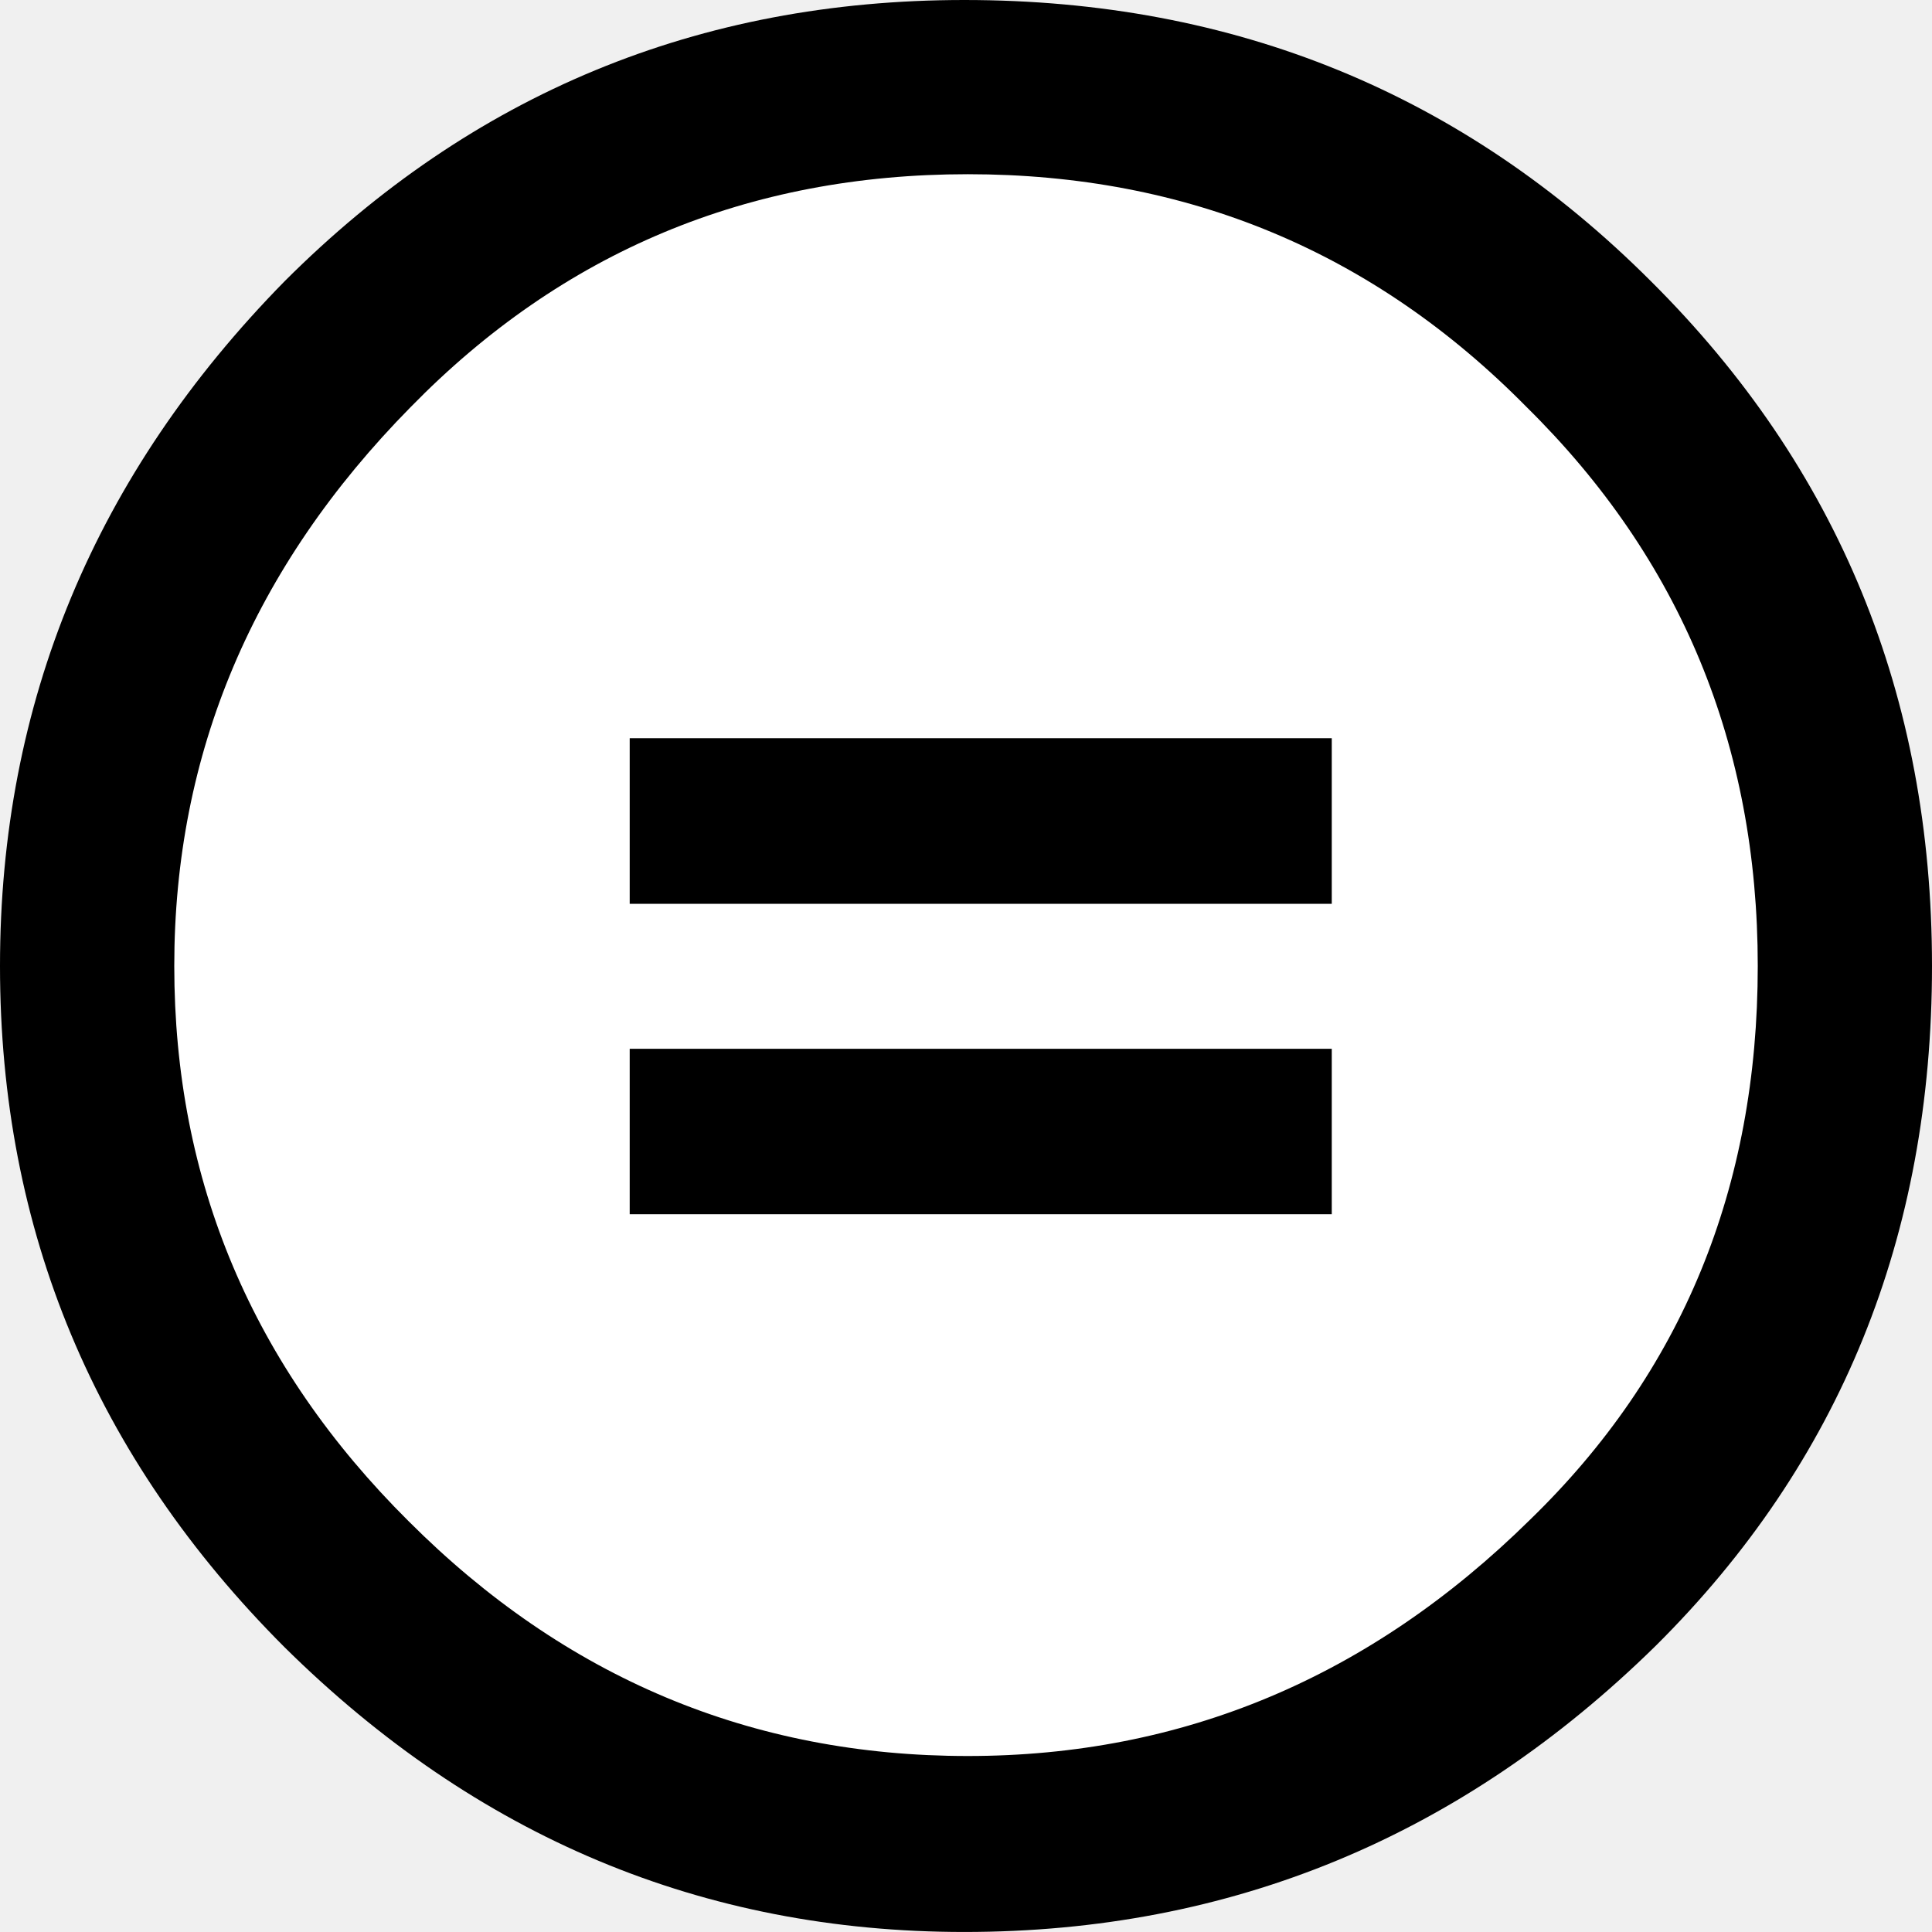
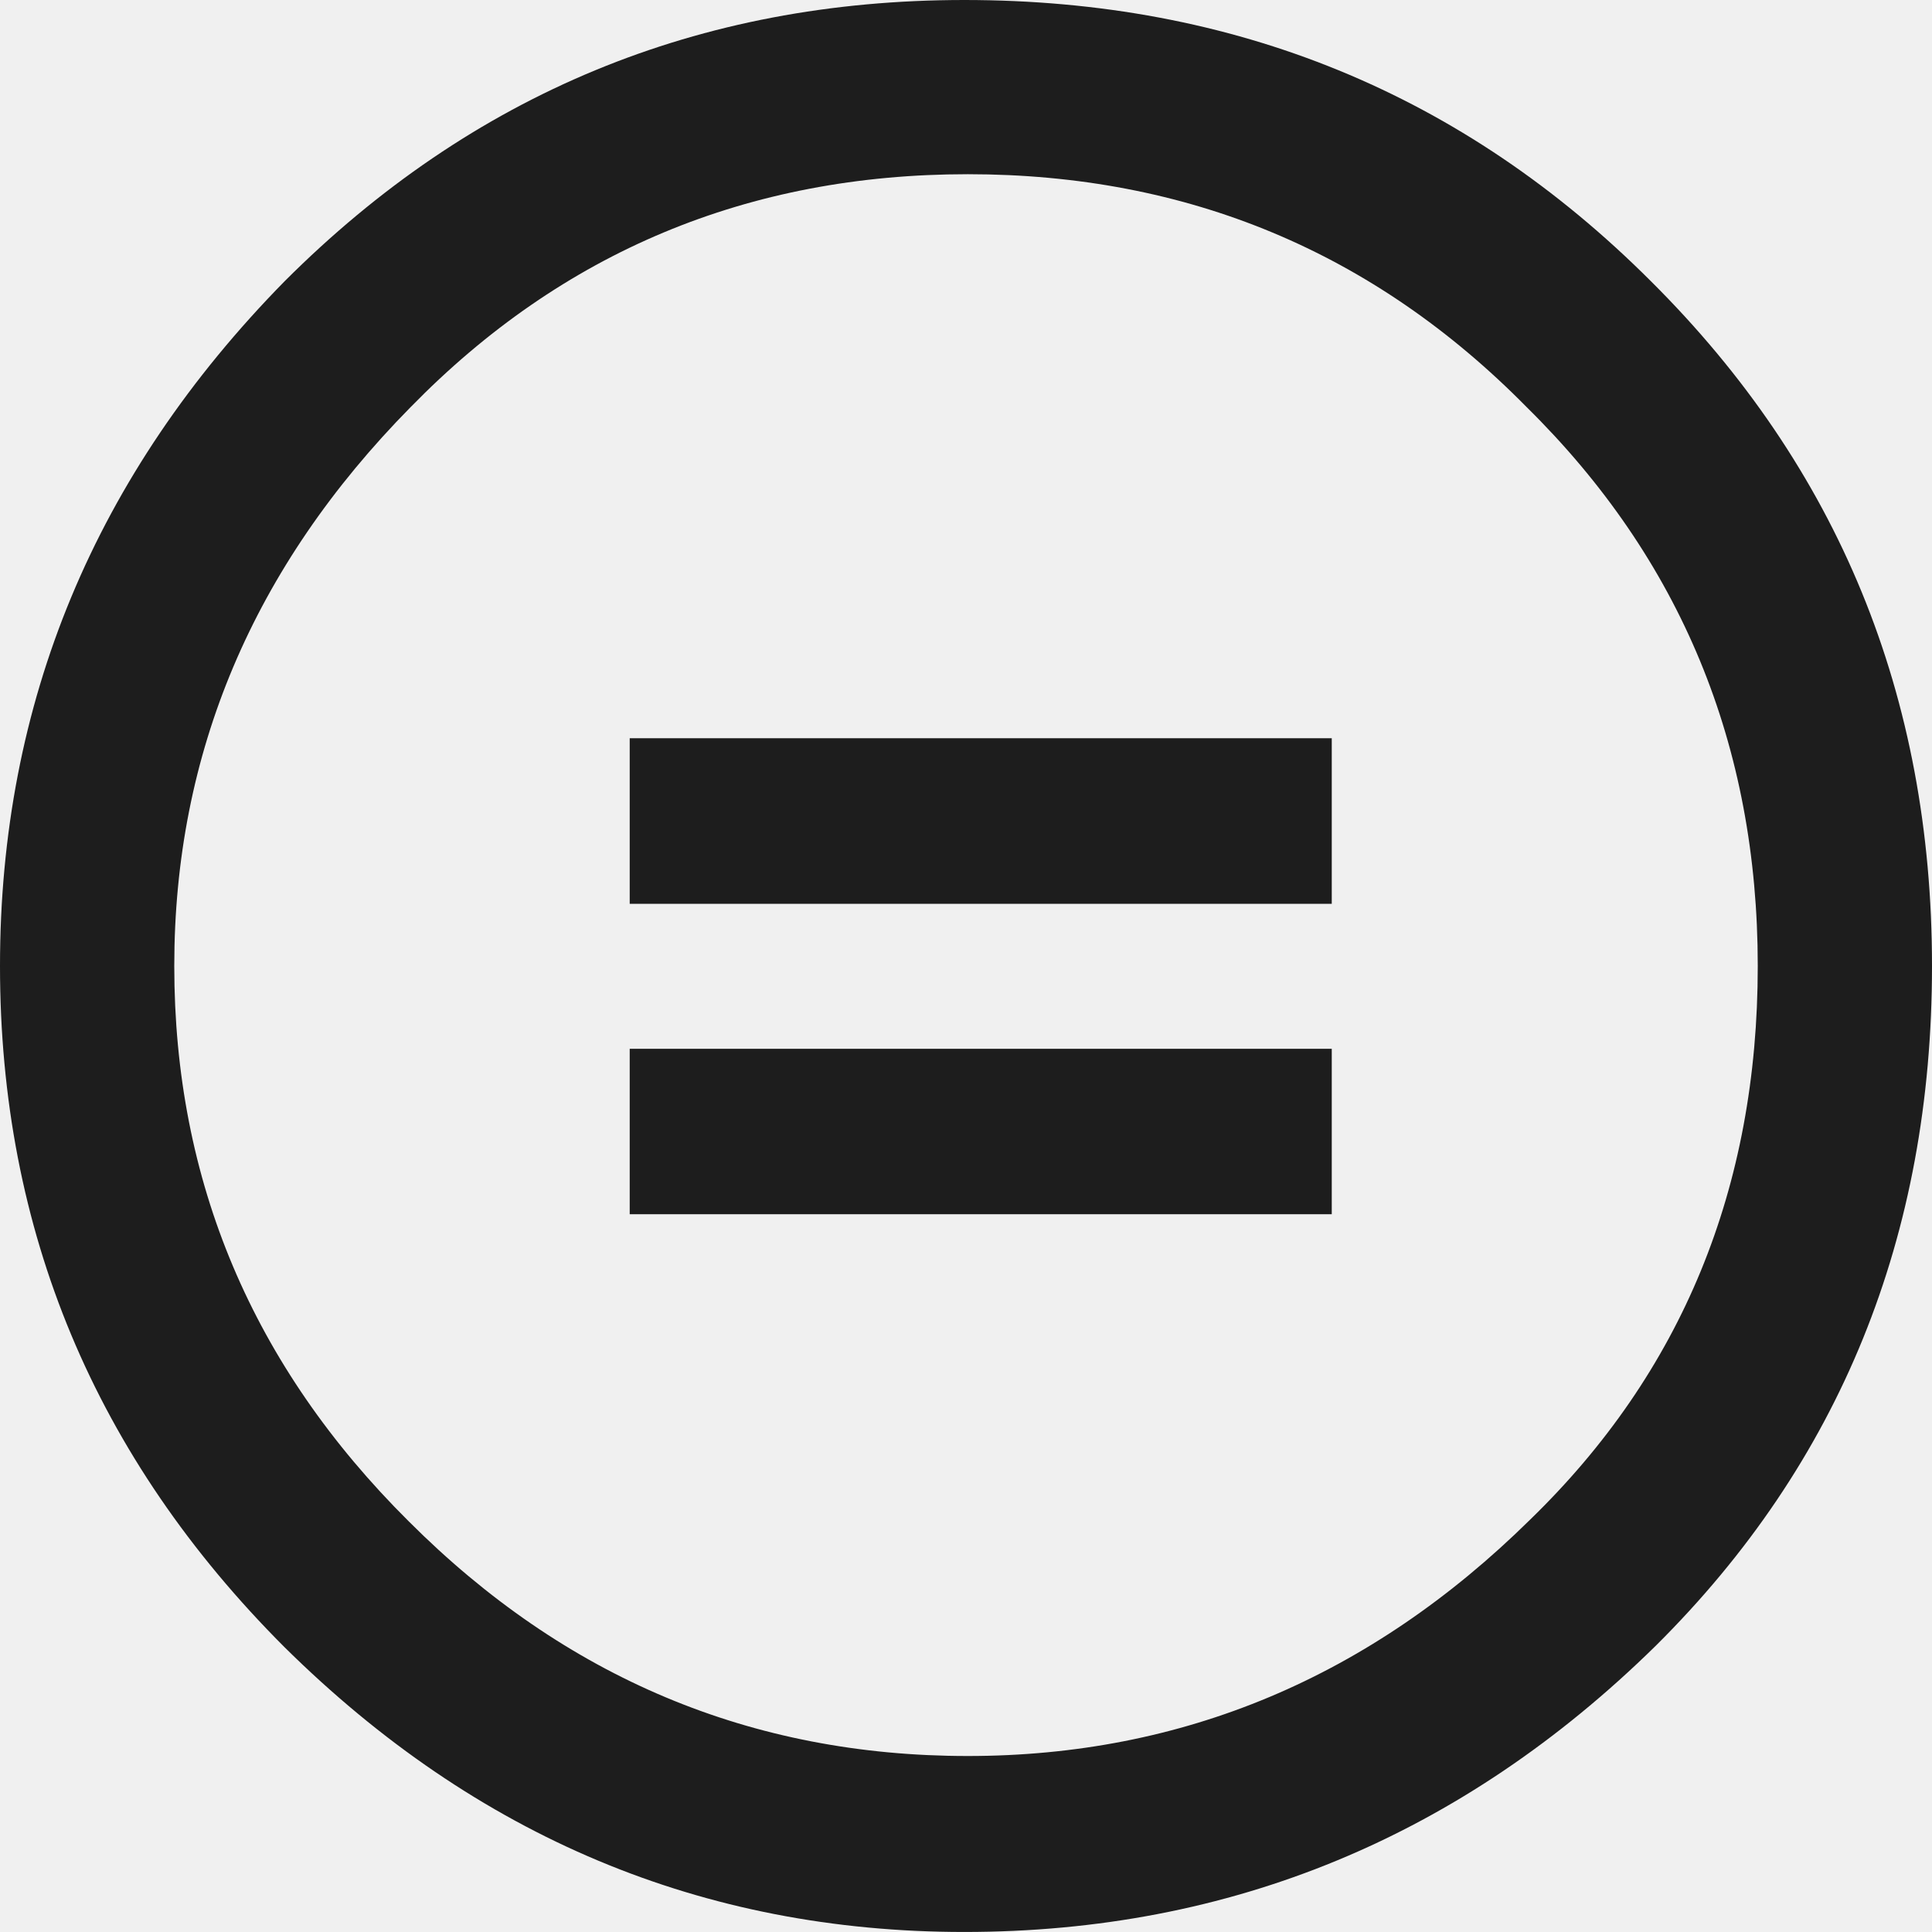
- <svg xmlns="http://www.w3.org/2000/svg" version="1.1" id="Layer_1" x="0px" y="0px" width="64.001px" height="64px" viewBox="0 0 64.001 64" enable-background="new 0 0 64.001 64" xml:space="preserve">
+ <svg viewBox="0 0 64.001 64">
  <g>
-     <circle fill="#FFFFFF" cx="32.064" cy="31.788" r="29.013" />
-     <g>
-       <path d="M31.944,0C40.896,0,48.477,3.105,54.688,9.314C60.895,15.486,64.001,23.046,64.001,32    s-3.049,16.457-9.146,22.514C48.418,60.838,40.779,64,31.943,64    c-8.649,0-16.153-3.143-22.514-9.43C3.144,48.286,0,40.762,0,32.001    c0-8.724,3.144-16.285,9.429-22.685C15.64,3.105,23.145,0,31.944,0z M32.061,5.771    c-7.275,0-13.43,2.57-18.458,7.715C8.382,18.783,5.773,24.954,5.773,32    c0,7.125,2.59,13.257,7.77,18.4c5.181,5.182,11.352,7.771,18.516,7.771    c7.123,0,13.332-2.608,18.627-7.828C55.714,45.467,58.229,39.354,58.229,32    c0-7.312-2.554-13.484-7.656-18.514C45.505,8.342,39.334,5.771,32.061,5.771z M44.117,24.456    v5.485H20.86v-5.485H44.117z M44.117,34.743v5.481H20.86v-5.481H44.117z" />
-     </g>
+     <path class="icon__shape" fill="#1d1d1d" d="M31.944,0C40.896,0,48.477,3.105,54.688,9.314C60.895,15.486,64.001,23.046,64.001,32    s-3.049,16.457-9.146,22.514C48.418,60.838,40.779,64,31.943,64    c-8.649,0-16.153-3.143-22.514-9.43C3.144,48.286,0,40.762,0,32.001    c0-8.724,3.144-16.285,9.429-22.685C15.64,3.105,23.145,0,31.944,0z M32.061,5.771    c-7.275,0-13.43,2.57-18.458,7.715C8.382,18.783,5.773,24.954,5.773,32    c0,7.125,2.59,13.257,7.77,18.4c5.181,5.182,11.352,7.771,18.516,7.771    c7.123,0,13.332-2.608,18.627-7.828C55.714,45.467,58.229,39.354,58.229,32    c0-7.312-2.554-13.484-7.656-18.514C45.505,8.342,39.334,5.771,32.061,5.771z M44.117,24.456    v5.485H20.86v-5.485H44.117z M44.117,34.743v5.481H20.86v-5.481H44.117z" />
  </g>
</svg>
